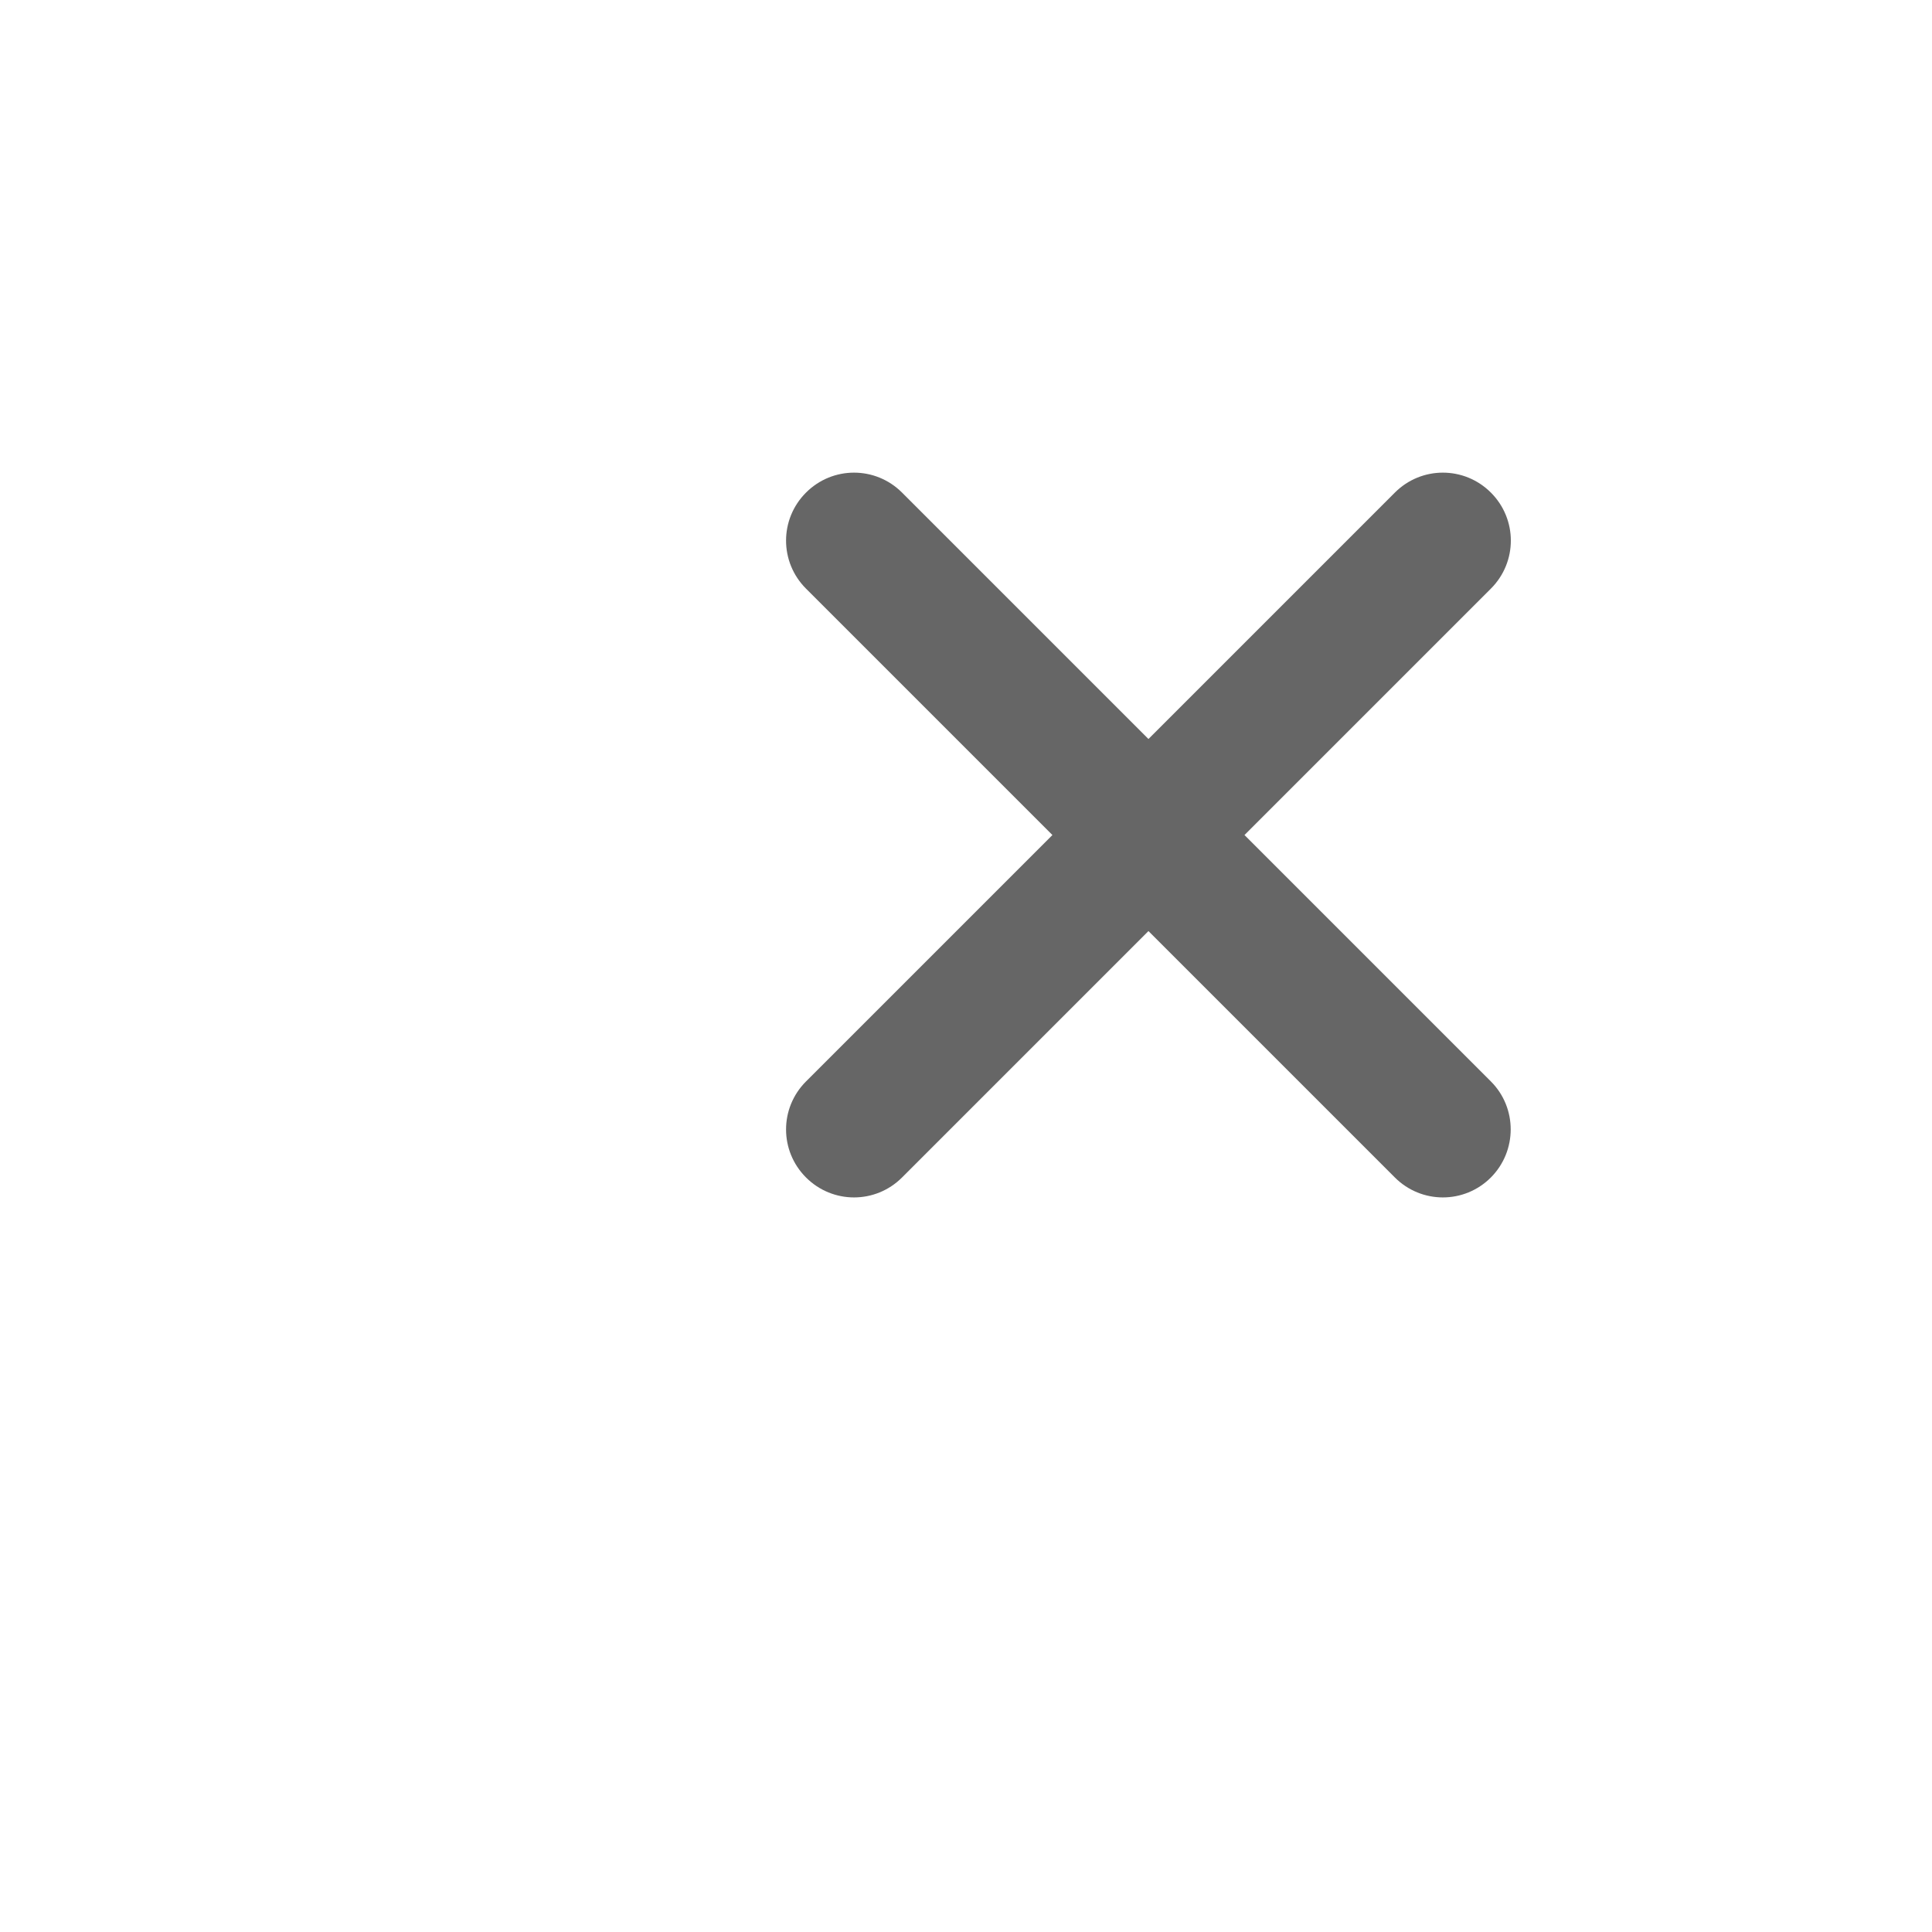
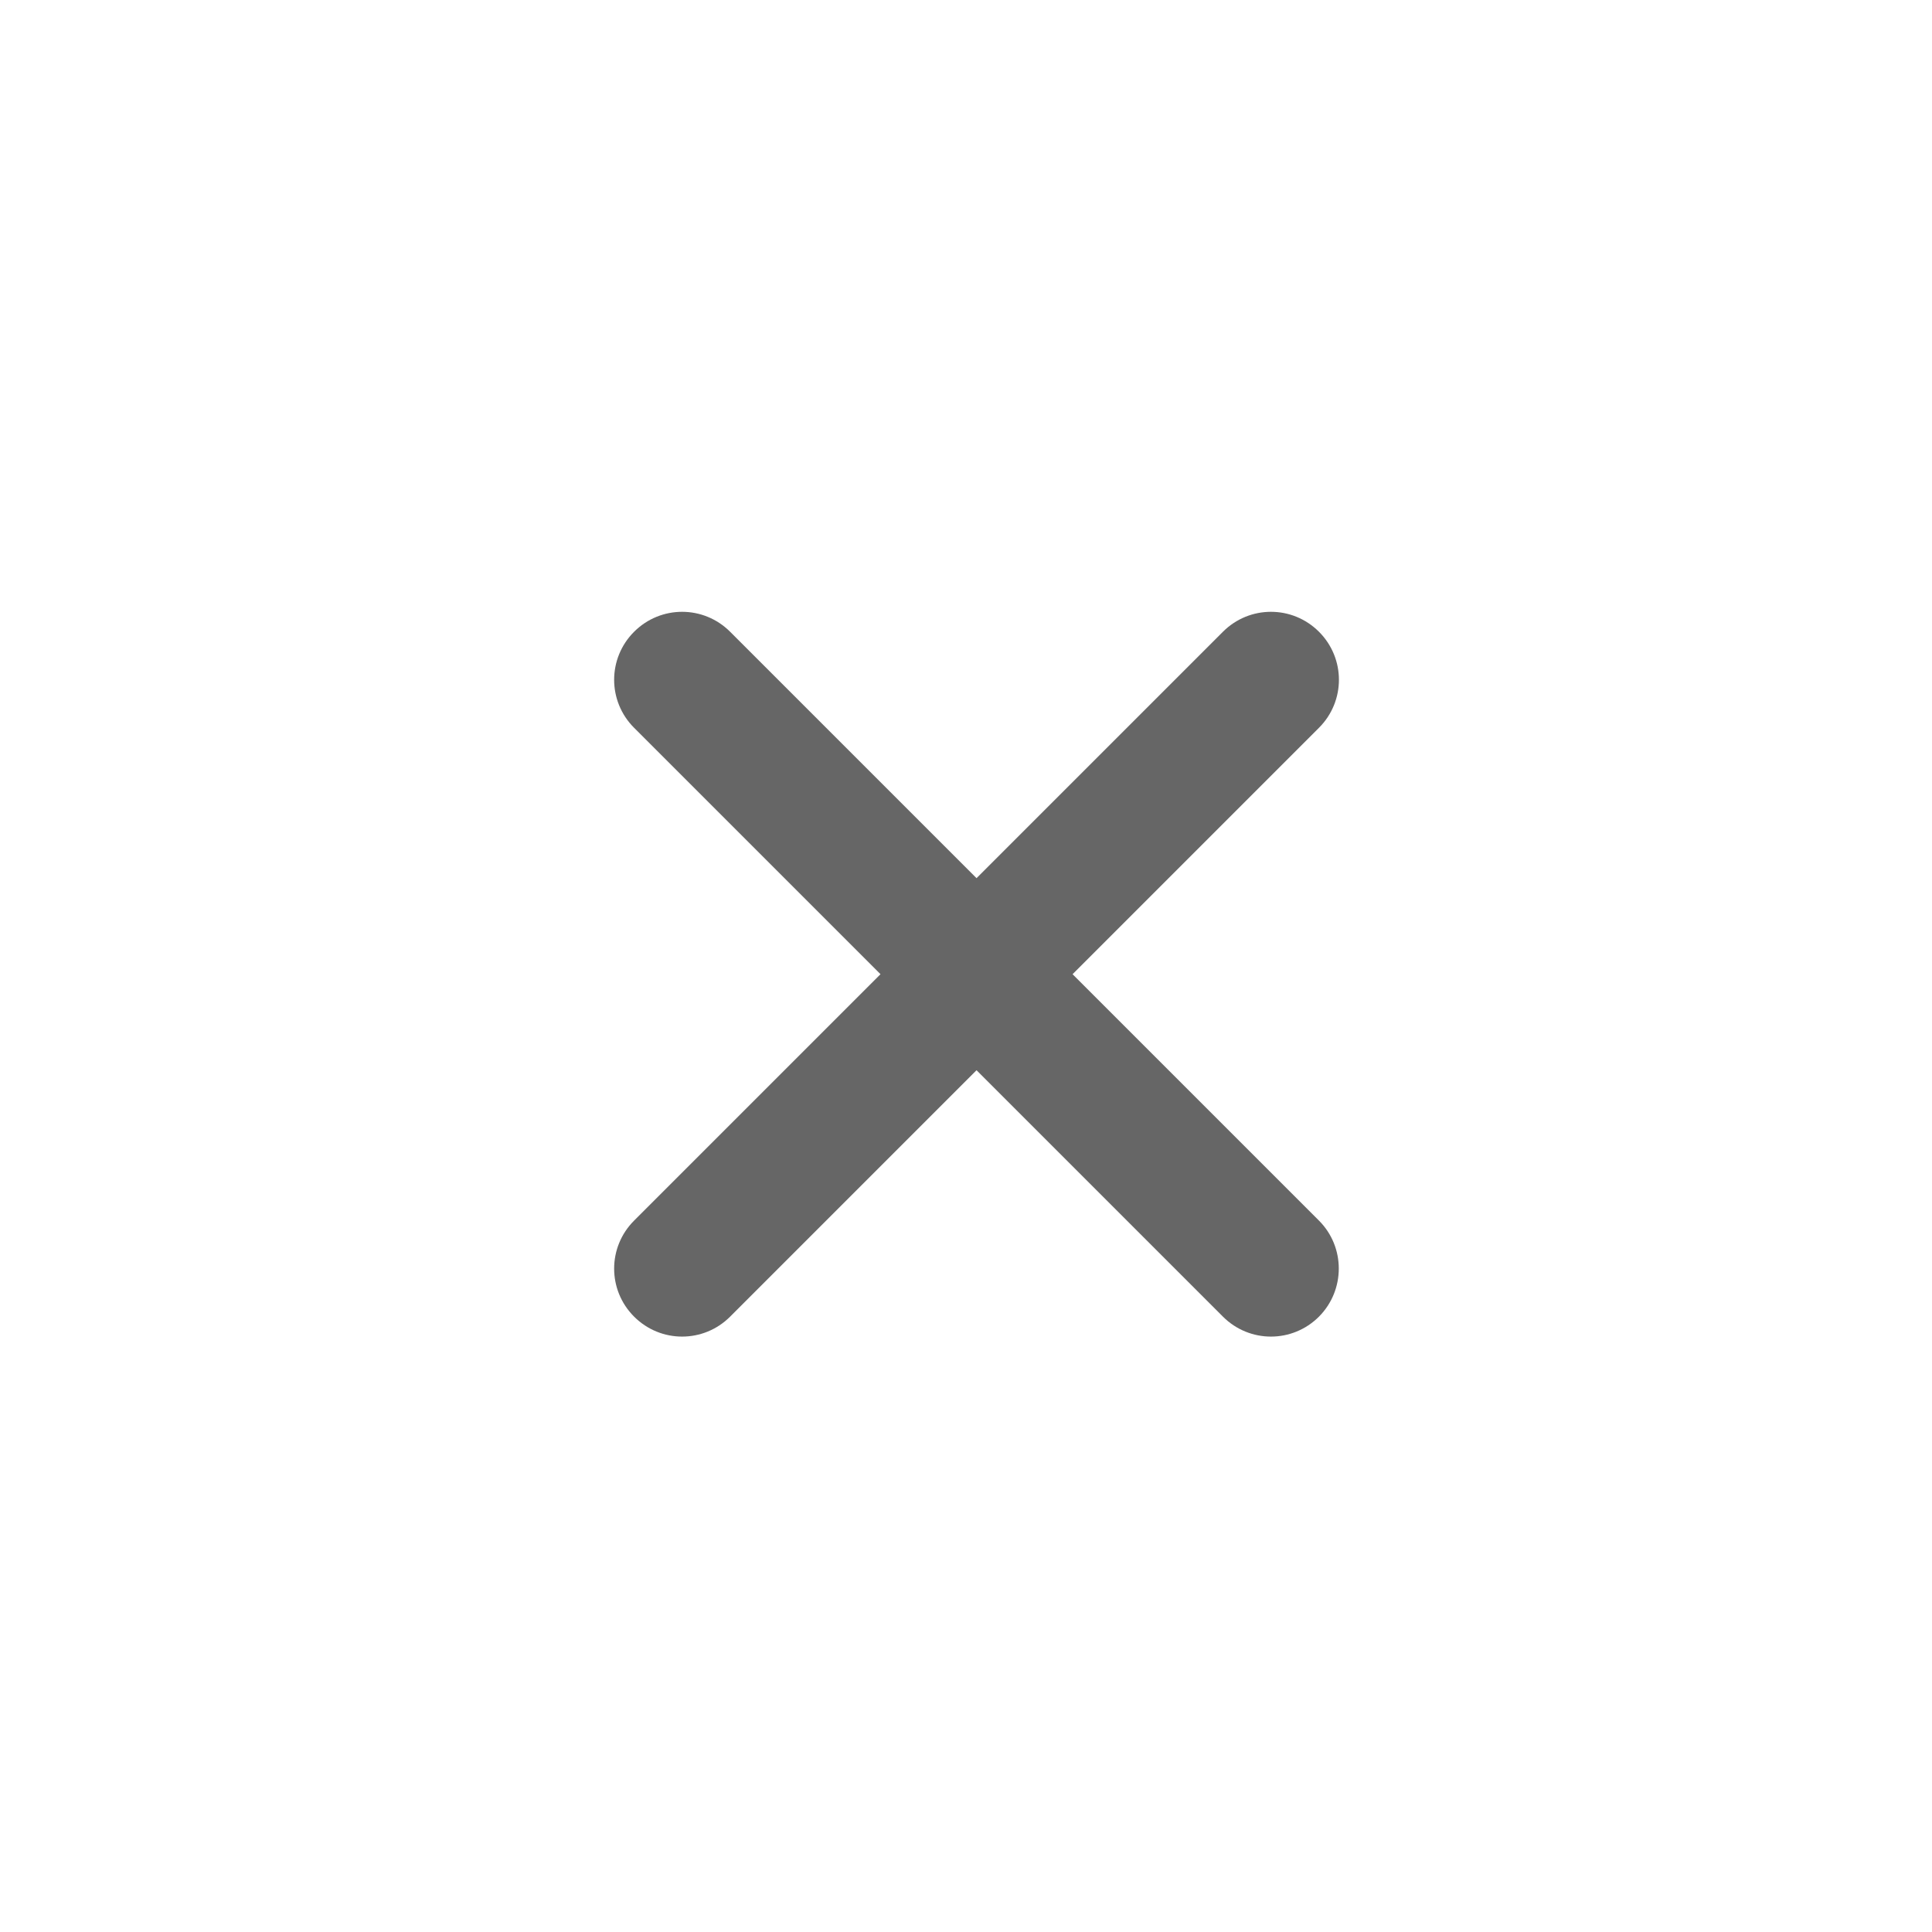
<svg xmlns="http://www.w3.org/2000/svg" height="1024" id="Layer_1" version="1.1" viewBox="0 0 1024 1024" width="1024" xml:space="preserve">
  <defs id="defs3093" />
-   <path d="m 790.202,573.185 -130.6,-130.6 130.6,-130.6 c 14.1,-14.1 14.1,-36.8 0,-50.9 -14.1,-14.1 -36.8,-14.1 -50.9,0 l -130.6,130.6 -130.6,-130.6 c -14.1,-14.1 -36.8,-14.1 -50.9,0 -14.1,14.1 -14.1,36.8 0,50.9 l 130.6,130.6 -130.6,130.6 c -14.1,14.1 -14.1,36.8 0,50.9 14.1,14.1 36.8,14.1 50.9,0 l 130.6,-130.6 130.6,130.6 c 14.1,14.1 36.8,14.1 50.9,0 14,-14.1 14,-36.9 0,-50.9 z" id="path3089" style="fill:#666666" />
+   <path d="m 699.083,646.947 -130.6,-130.6 130.6,-130.6 c 14.1,-14.1 14.1,-36.8 0,-50.9 -14.1,-14.1 -36.8,-14.1 -50.9,0 l -130.6,130.6 -130.6,-130.6 c -14.1,-14.1 -36.8,-14.1 -50.9,0 -14.1,14.1 -14.1,36.8 0,50.9 l 130.6,130.6 -130.6,130.6 c -14.1,14.1 -14.1,36.8 0,50.9 14.1,14.1 36.8,14.1 50.9,0 l 130.6,-130.6 130.6,130.6 c 14.1,14.1 36.8,14.1 50.9,0 14,-14.1 14,-36.9 0,-50.9 z" id="path3089" style="fill:#666666" />
</svg>
